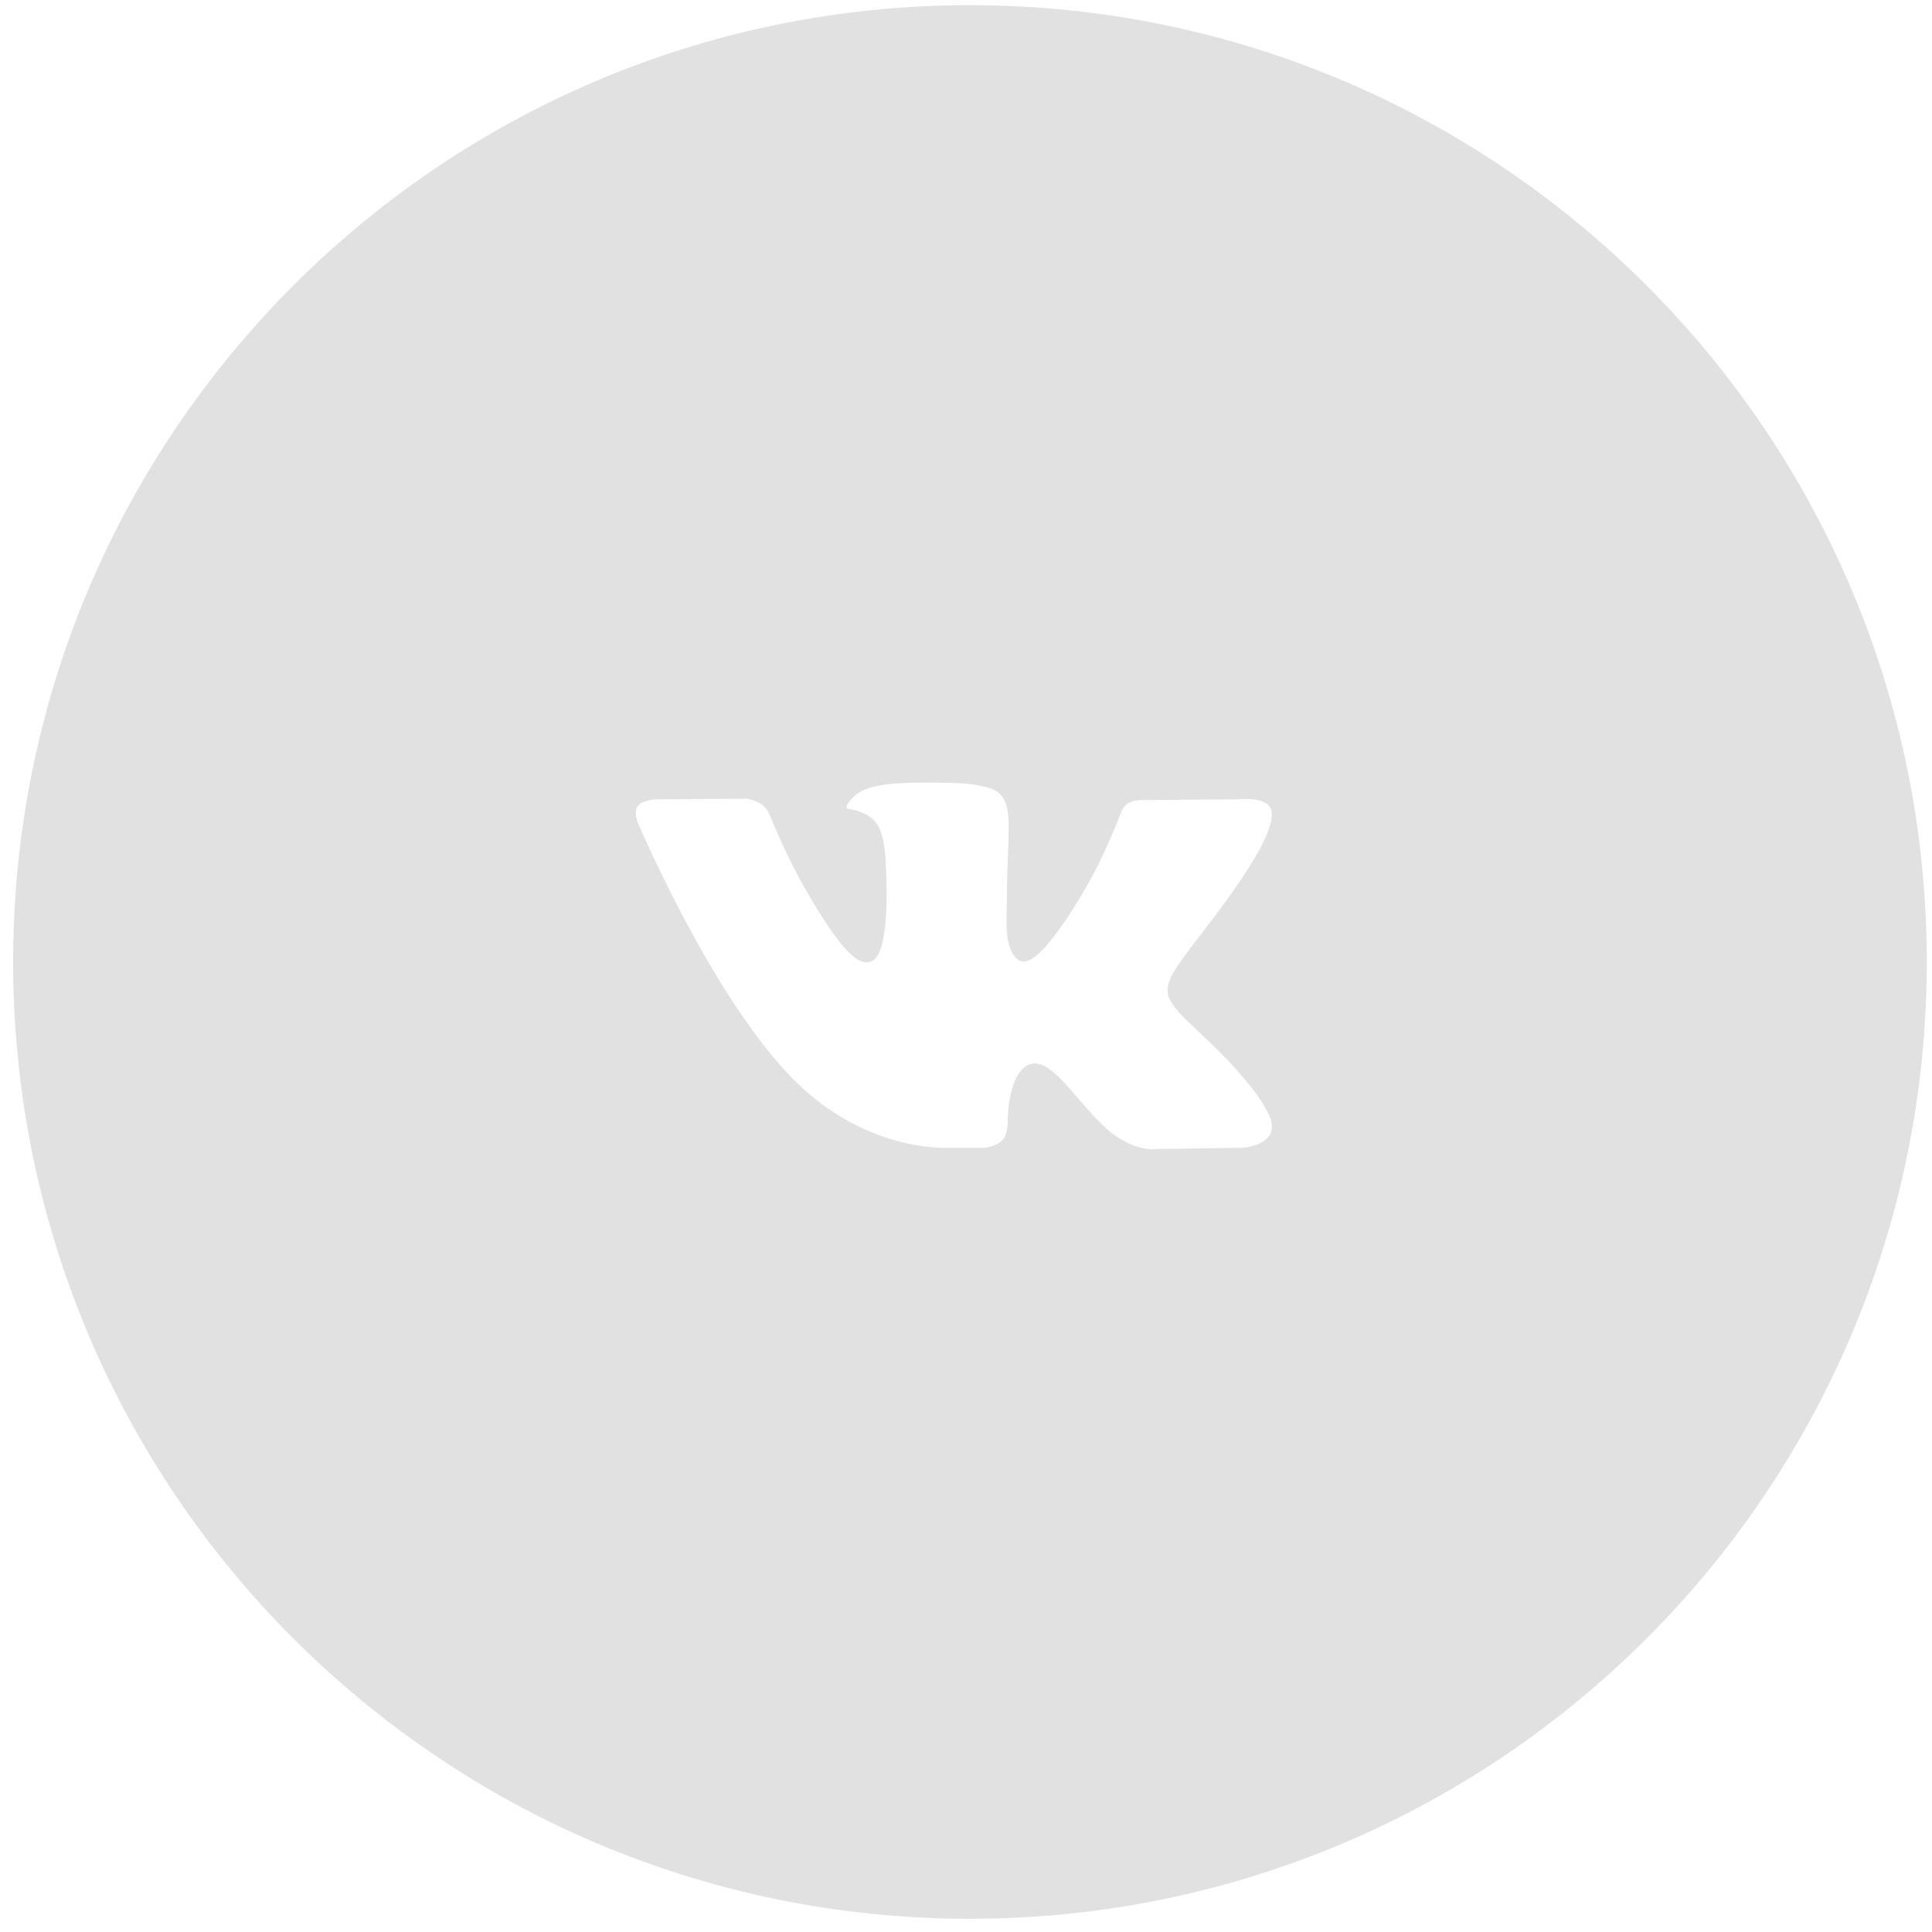
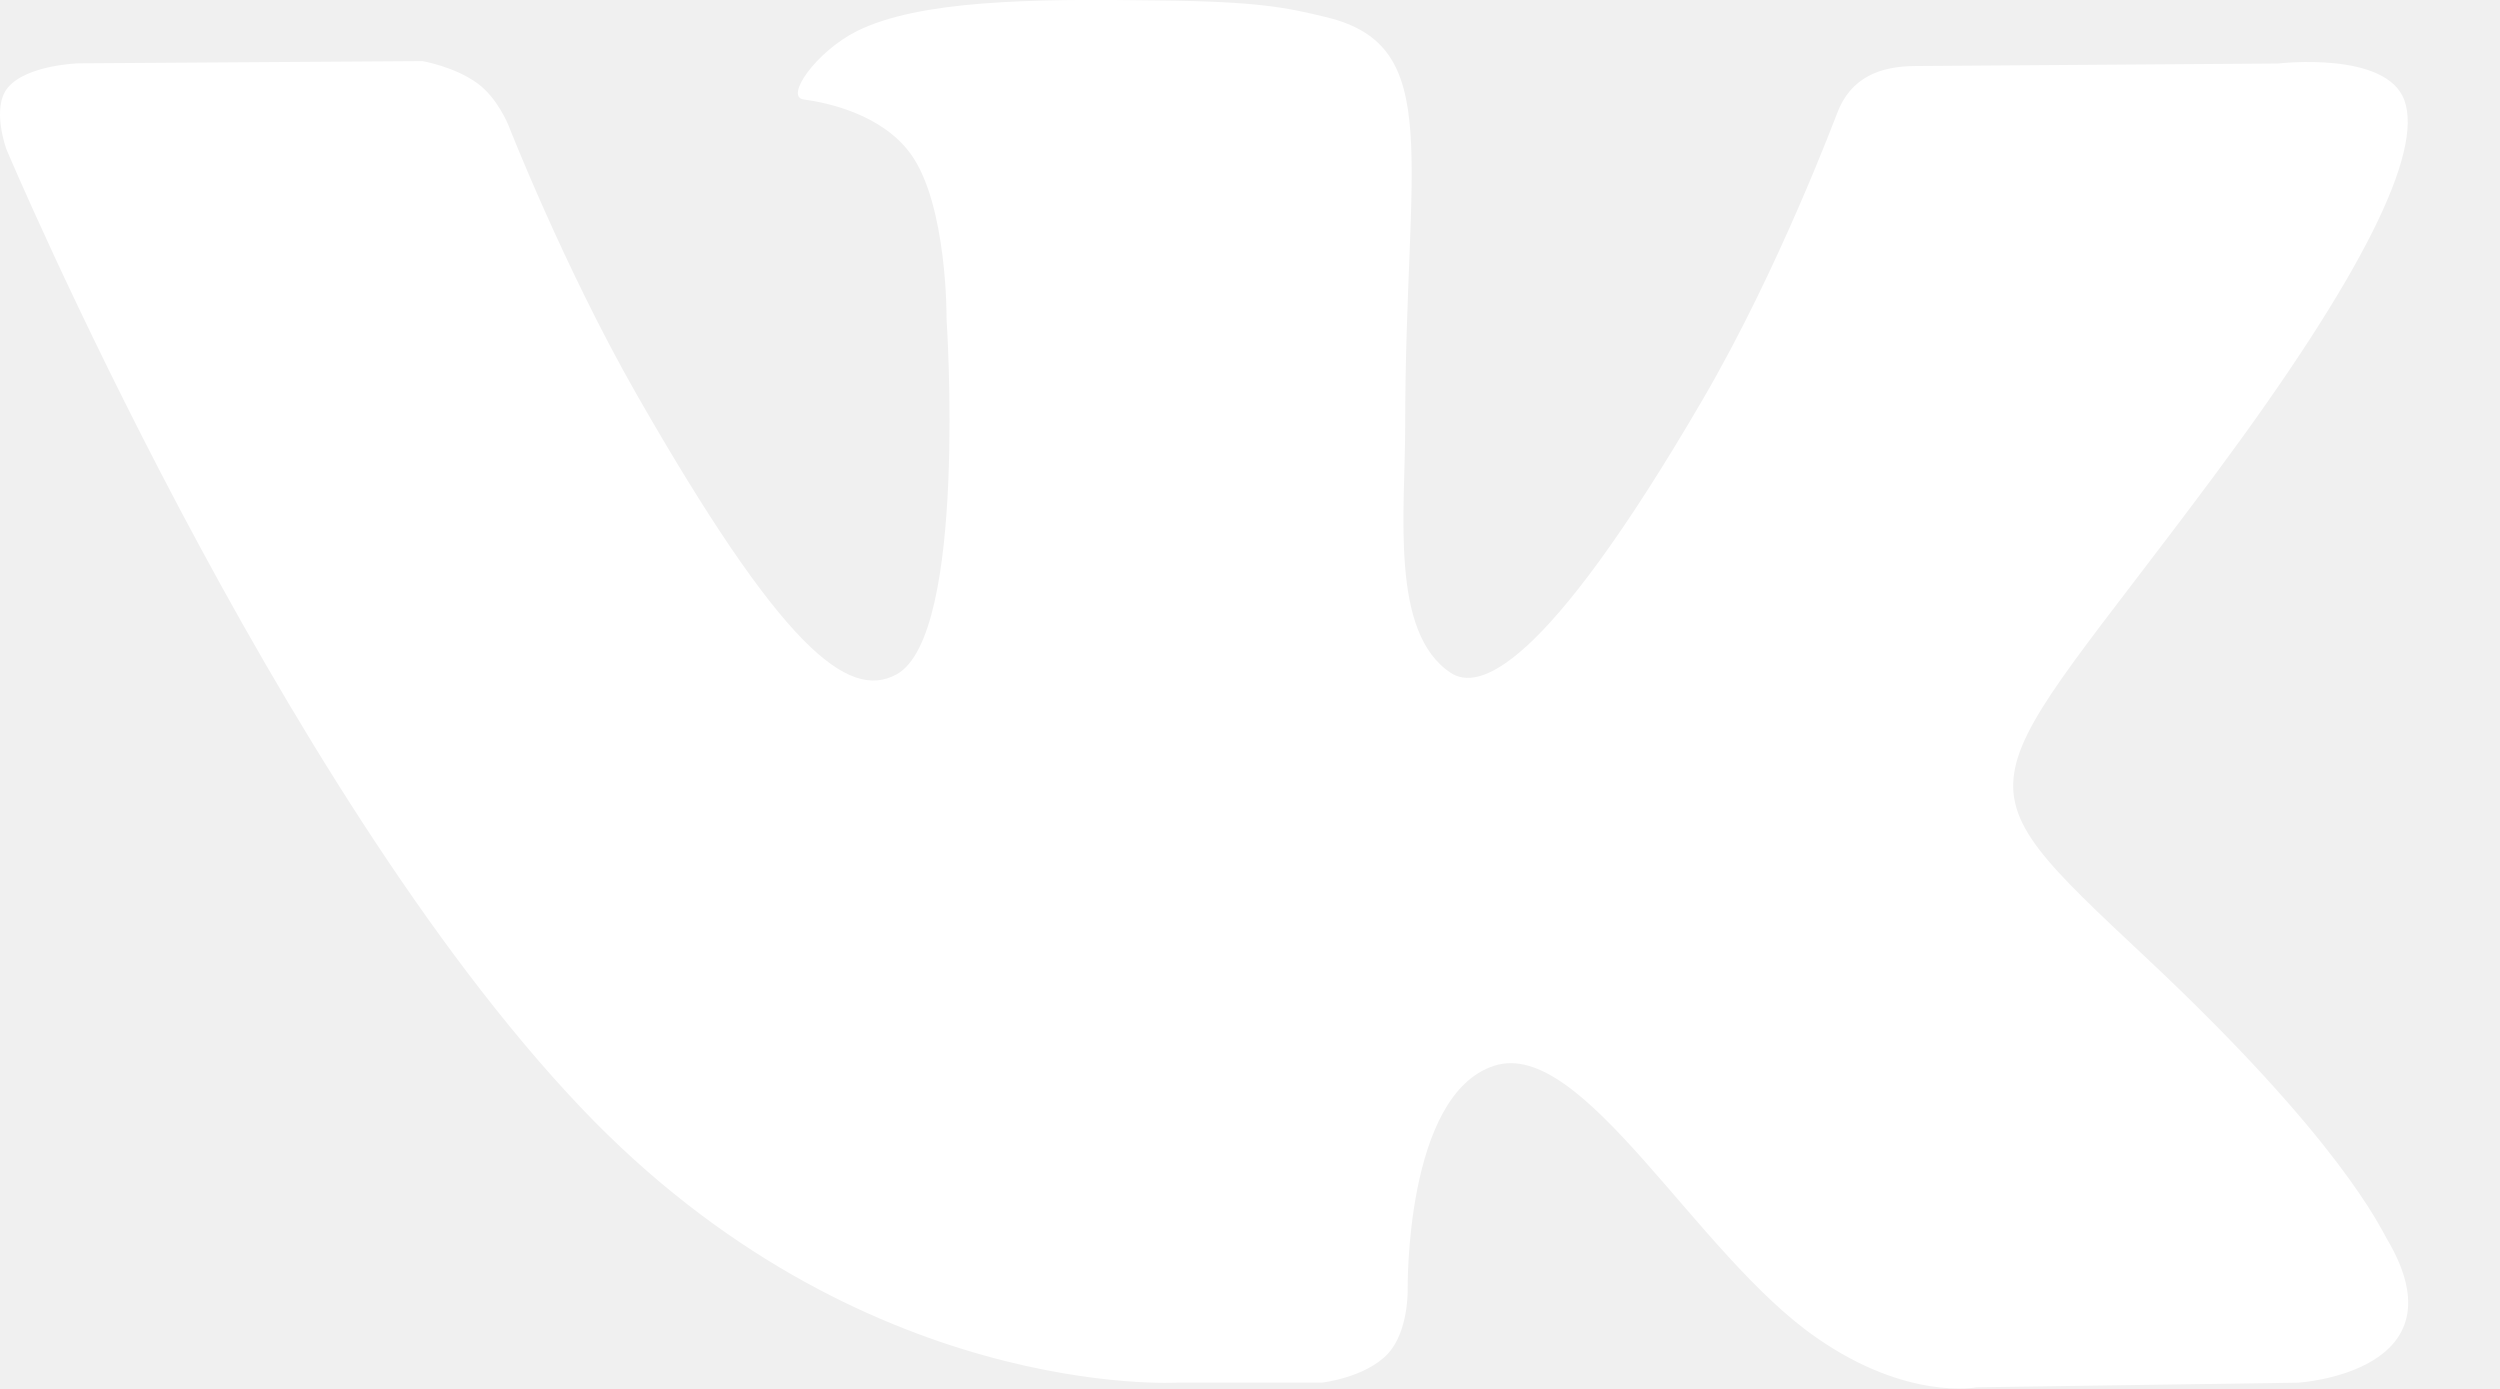
- <svg xmlns="http://www.w3.org/2000/svg" width="79" height="79" viewBox="0 0 79 79" fill="none">
-   <rect width="79" height="79" fill="#888888" />
-   <g clip-path="url(#clip0)">
-     <rect width="1440" height="2476" transform="translate(-141 -2328)" fill="white" />
-     <path fill-rule="evenodd" clip-rule="evenodd" d="M39.662 0.212C61.269 0.212 78.786 17.728 78.786 39.336C78.786 60.943 61.269 78.46 39.662 78.46C18.054 78.46 0.538 60.943 0.538 39.336C0.538 17.728 18.054 0.212 39.662 0.212Z" fill="white" />
-     <path fill-rule="evenodd" clip-rule="evenodd" d="M39.662 0.212C61.269 0.212 78.786 17.728 78.786 39.336C78.786 60.943 61.269 78.46 39.662 78.46C18.054 78.46 0.538 60.943 0.538 39.336C0.538 17.728 18.054 0.212 39.662 0.212Z" fill="#E1E1E1" />
-     <path d="M42.138 43.51C43.094 43.201 44.318 45.55 45.621 46.449C46.599 47.13 47.348 46.983 47.348 46.983L50.821 46.933C50.821 46.933 52.636 46.821 51.778 45.379C51.707 45.259 51.275 44.31 49.193 42.357C47.016 40.314 47.311 40.645 49.932 37.113C51.529 34.96 52.168 33.645 51.968 33.085C51.776 32.546 50.603 32.686 50.603 32.686L46.69 32.713C46.309 32.714 45.986 32.832 45.839 33.228C45.836 33.232 45.218 34.894 44.394 36.307C42.653 39.296 41.958 39.455 41.67 39.268C41.009 38.835 41.176 37.531 41.176 36.604C41.176 33.707 41.608 32.499 40.33 32.187C39.903 32.083 39.591 32.015 38.502 32.005C37.11 31.984 35.928 32.005 35.258 32.334C34.813 32.557 34.472 33.046 34.679 33.074C34.939 33.109 35.522 33.234 35.834 33.66C36.235 34.212 36.223 35.449 36.223 35.449C36.223 35.449 36.452 38.86 35.683 39.283C35.155 39.573 34.433 38.981 32.88 36.267C32.087 34.879 31.488 33.345 31.488 33.345C31.488 33.345 31.372 33.06 31.162 32.904C30.912 32.719 30.562 32.66 30.562 32.66L26.848 32.684C26.848 32.684 26.29 32.7 26.085 32.946C25.903 33.164 26.07 33.614 26.07 33.614C26.07 33.614 28.979 40.495 32.273 43.961C35.293 47.143 38.725 46.932 38.725 46.932H40.28C40.28 46.932 40.749 46.878 40.989 46.62C41.213 46.38 41.203 45.929 41.203 45.929C41.203 45.929 41.172 43.82 42.138 43.51Z" fill="white" />
-   </g>
-   <defs>
-     <clipPath id="clip0">
-       <rect width="1440" height="2476" fill="white" transform="translate(-141 -2328)" />
-     </clipPath>
-   </defs>
+ <svg xmlns="http://www.w3.org/2000/svg" width="27" height="15" viewBox="0 0 27 15" fill="none">
+   <path d="M16.138 11.51C17.094 11.201 18.318 13.55 19.621 14.449C20.599 15.13 21.348 14.983 21.348 14.983L24.821 14.933C24.821 14.933 26.636 14.821 25.778 13.379C25.707 13.259 25.275 12.31 23.193 10.357C21.016 8.314 21.311 8.645 23.932 5.113C25.529 2.96 26.168 1.645 25.968 1.085C25.776 0.546 24.603 0.686 24.603 0.686L20.69 0.713C20.309 0.714 19.986 0.832 19.839 1.228C19.836 1.232 19.218 2.894 18.394 4.307C16.653 7.296 15.958 7.455 15.67 7.268C15.009 6.835 15.176 5.531 15.176 4.604C15.176 1.707 15.608 0.499 14.33 0.187C13.903 0.083 13.591 0.015 12.502 0.005C11.11 -0.016 9.928 0.005 9.258 0.334C8.813 0.557 8.472 1.046 8.679 1.074C8.939 1.109 9.522 1.234 9.834 1.66C10.235 2.212 10.223 3.449 10.223 3.449C10.223 3.449 10.452 6.86 9.683 7.283C9.155 7.573 8.433 6.981 6.88 4.267C6.087 2.879 5.488 1.345 5.488 1.345C5.488 1.345 5.372 1.06 5.162 0.904C4.912 0.719 4.562 0.66 4.562 0.66L0.848 0.684C0.848 0.684 0.29 0.7 0.085 0.946C-0.097 1.164 0.07 1.614 0.07 1.614C0.07 1.614 2.979 8.495 6.273 11.961C9.293 15.143 12.725 14.932 12.725 14.932H14.28C14.28 14.932 14.749 14.878 14.989 14.62C15.213 14.38 15.203 13.929 15.203 13.929C15.203 13.929 15.172 11.82 16.138 11.51Z" fill="white" />
</svg>
